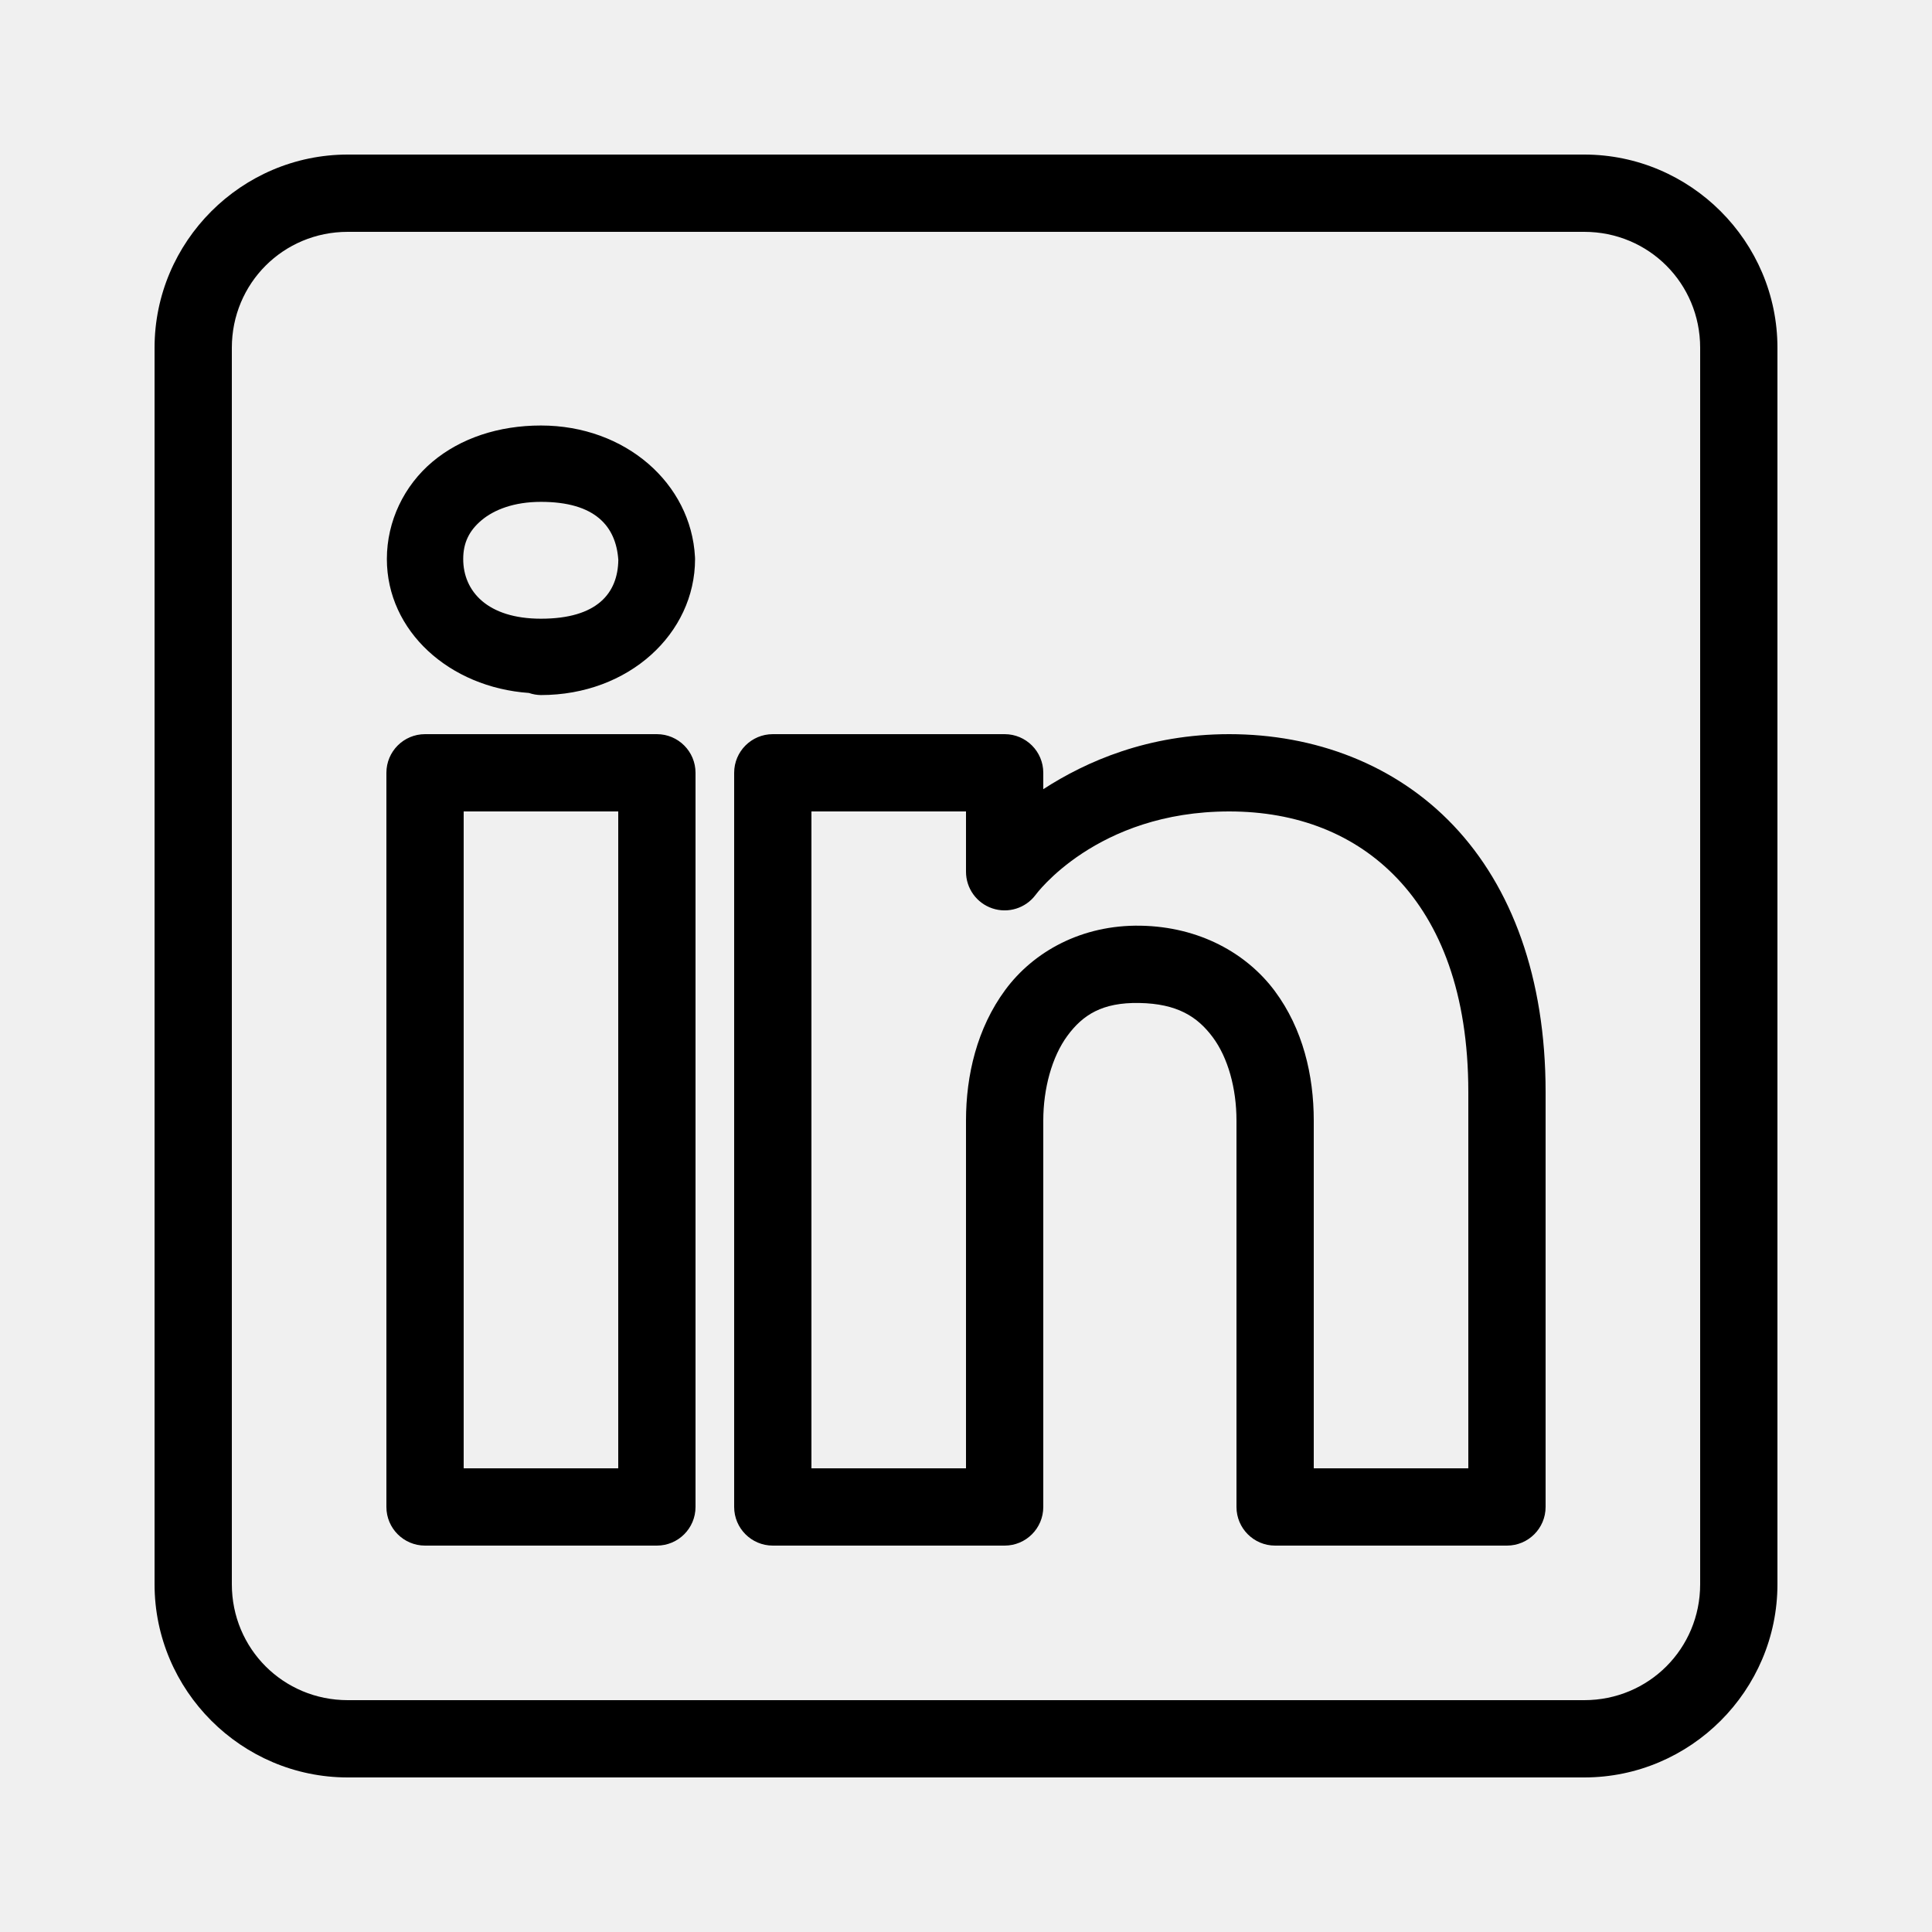
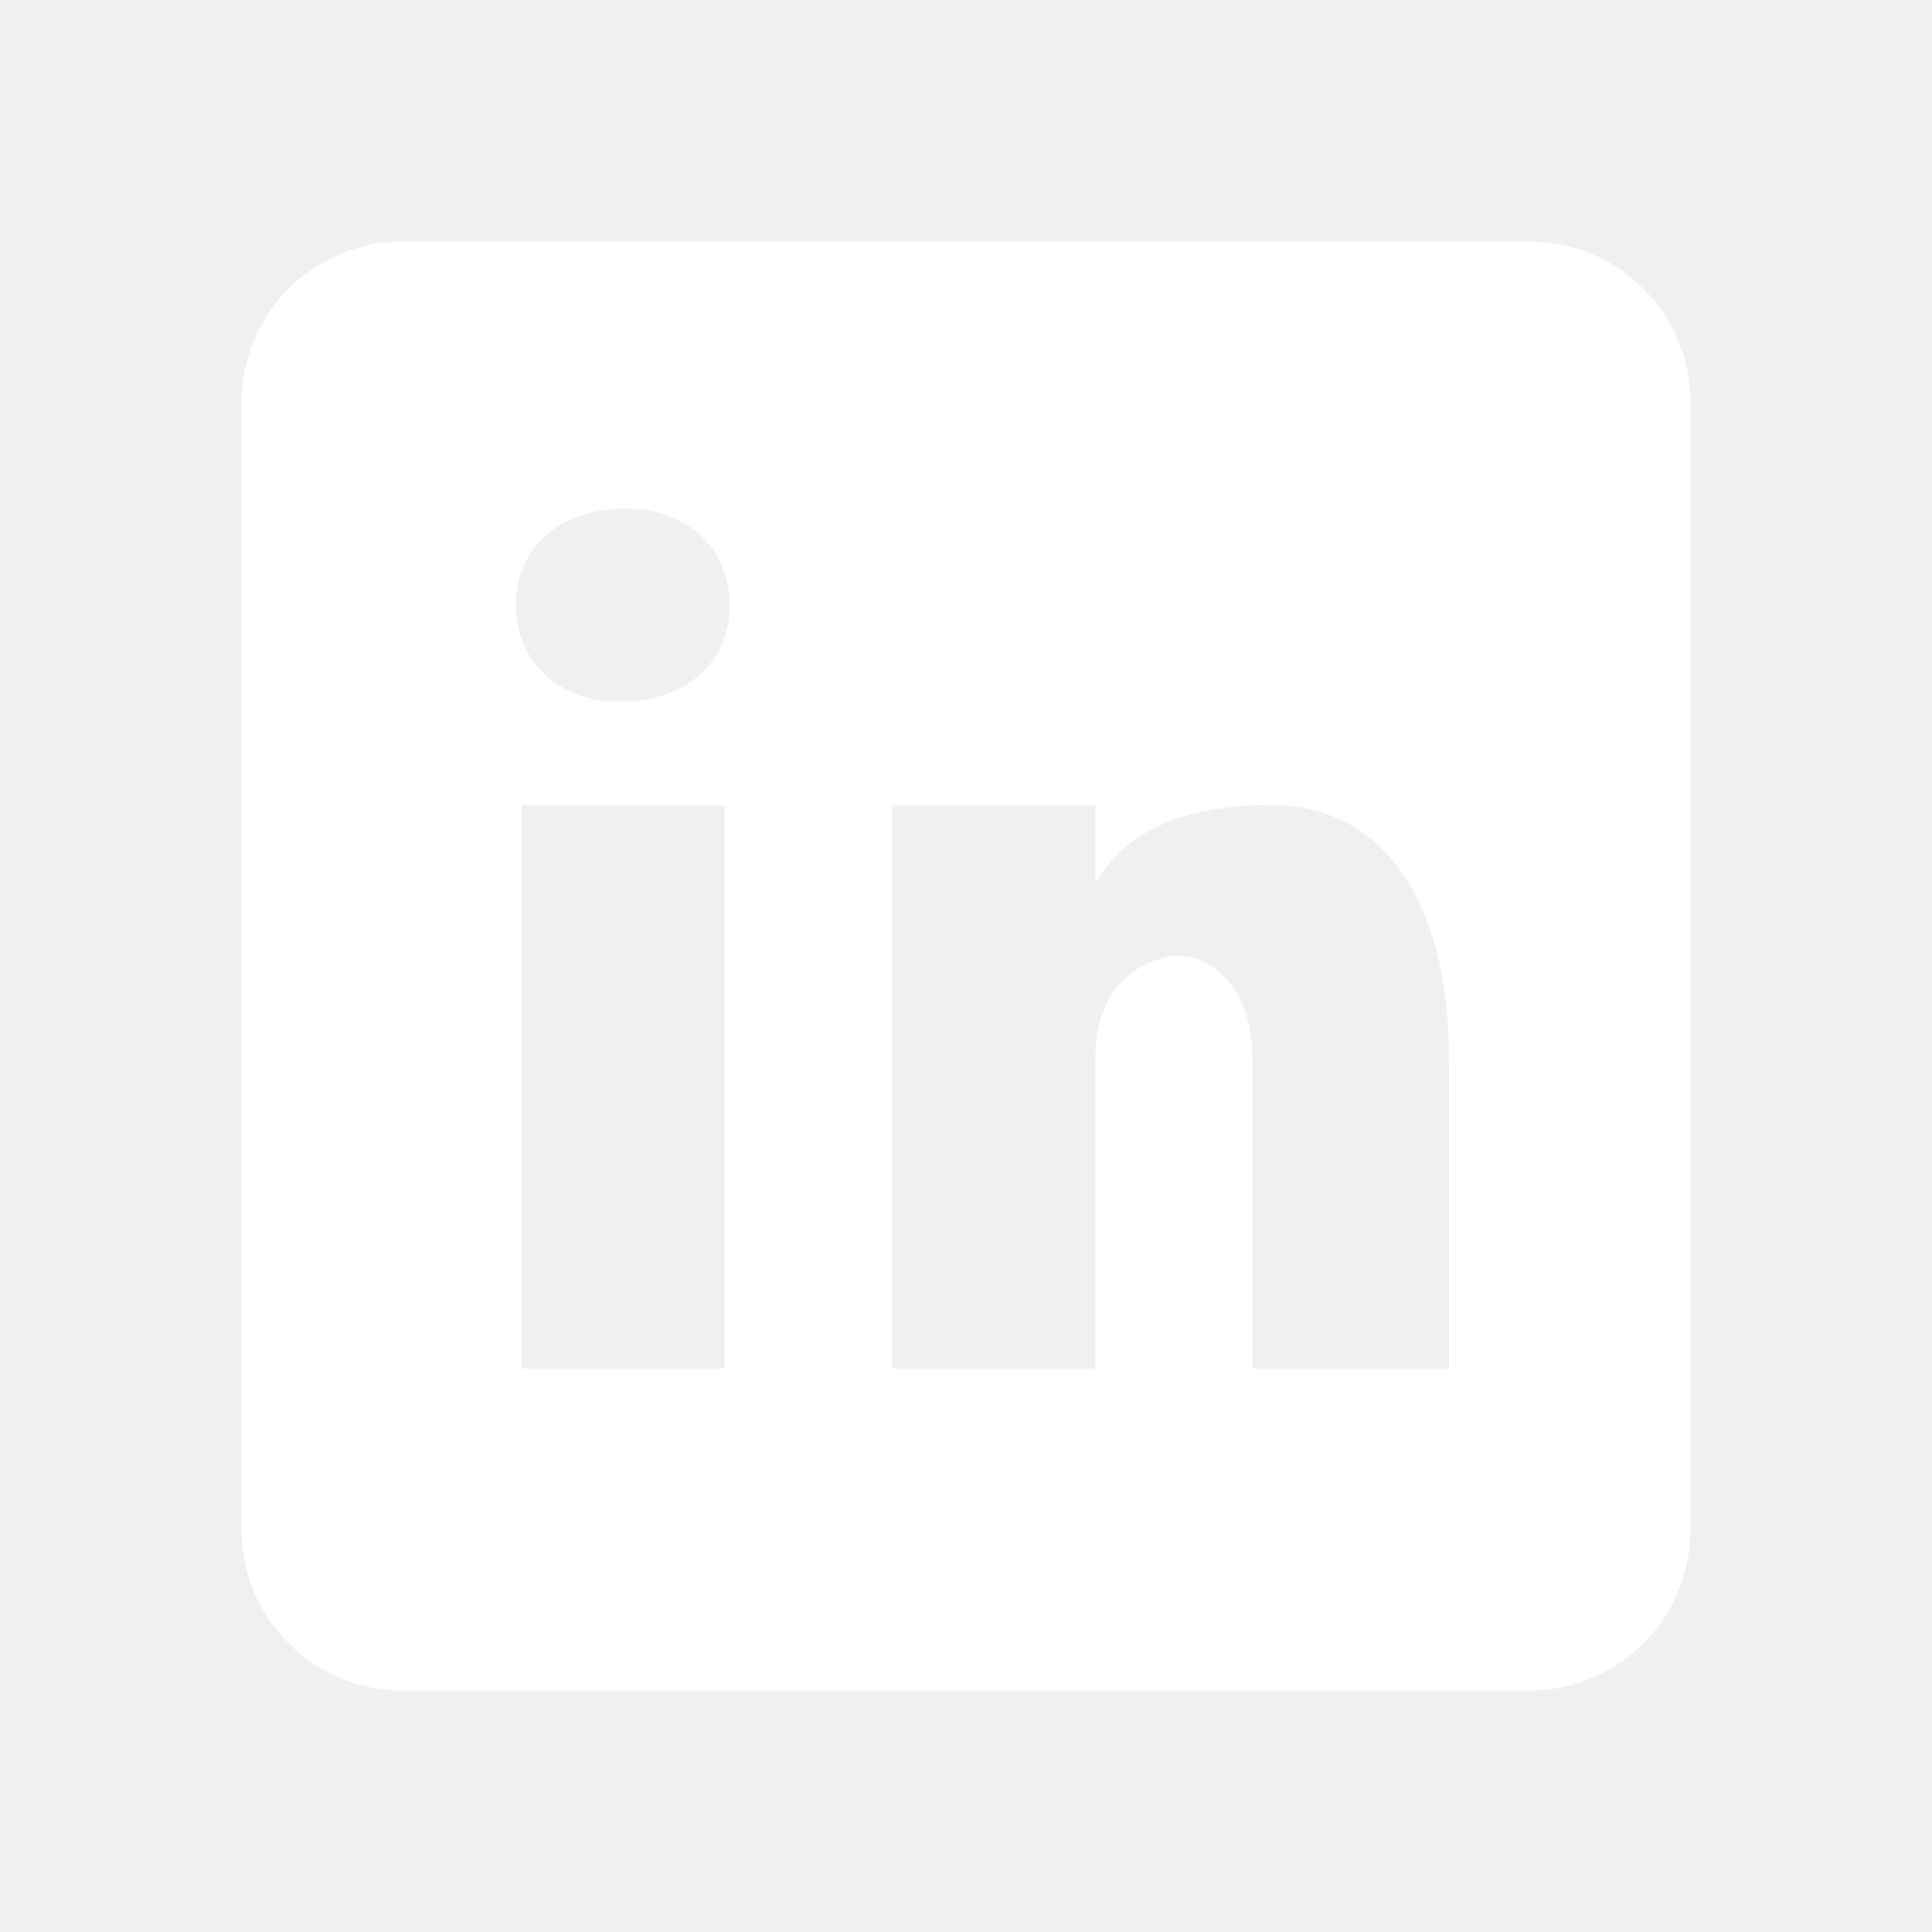
- <svg xmlns="http://www.w3.org/2000/svg" viewBox="0 0 50 50" width="50px" height="50px">
-   <path d="M 9 4 C 6.25 4 4 6.25 4 9 L 4 41 C 4 43.75 6.25 46 9 46 L 41 46 C 43.75 46 46 43.75 46 41 L 46 9 C 46 6.25 43.75 4 41 4 L 9 4 z M 9 6 L 41 6 C 42.668 6 44 7.332 44 9 L 44 41 C 44 42.668 42.668 44 41 44 L 9 44 C 7.332 44 6 42.668 6 41 L 6 9 C 6 7.332 7.332 6 9 6 z M 14 11.012 C 12.905 11.012 11.919 11.339 11.189 11.953 C 10.46 12.567 10.012 13.485 10.012 14.467 C 10.012 16.334 11.631 17.79 13.691 17.934 A 0.988 0.988 0 0 0 13.695 17.936 A 0.988 0.988 0 0 0 14 17.988 C 16.273 17.988 17.988 16.396 17.988 14.467 A 0.988 0.988 0 0 0 17.986 14.414 C 17.885 12.514 16.19 11.012 14 11.012 z M 14 12.988 C 15.392 12.988 15.942 13.61 16.002 14.492 C 15.99 15.348 15.46 16.012 14 16.012 C 12.615 16.012 11.988 15.302 11.988 14.467 C 11.988 14.049 12.141 13.734 12.461 13.465 C 12.781 13.195 13.295 12.988 14 12.988 z M 11 19 A 1 1 0 0 0 10 20 L 10 39 A 1 1 0 0 0 11 40 L 17 40 A 1 1 0 0 0 18 39 L 18 33.135 L 18 20 A 1 1 0 0 0 17 19 L 11 19 z M 20 19 A 1 1 0 0 0 19 20 L 19 39 A 1 1 0 0 0 20 40 L 26 40 A 1 1 0 0 0 27 39 L 27 29 C 27 28.17 27.226 27.345 27.625 26.805 C 28.024 26.264 28.526 25.94 29.482 25.957 C 30.468 25.974 30.99 26.312 31.385 26.842 C 31.78 27.372 32 28.167 32 29 L 32 39 A 1 1 0 0 0 33 40 L 39 40 A 1 1 0 0 0 40 39 L 40 28.262 C 40 25.3 39.123 22.954 37.619 21.367 C 36.115 19.78 34.024 19 31.812 19 C 29.71 19 28.111 19.705 27 20.424 L 27 20 A 1 1 0 0 0 26 19 L 20 19 z M 12 21 L 16 21 L 16 33.135 L 16 38 L 12 38 L 12 21 z M 21 21 L 25 21 L 25 22.561 A 1 1 0 0 0 26.799 23.162 C 26.799 23.162 28.369 21 31.812 21 C 33.566 21 35.069 21.583 36.168 22.742 C 37.267 23.902 38 25.688 38 28.262 L 38 38 L 34 38 L 34 29 C 34 27.833 33.72 26.627 32.99 25.646 C 32.26 24.666 31.032 23.983 29.518 23.957 C 27.996 23.93 26.748 24.627 26.016 25.619 C 25.284 26.611 25 27.83 25 29 L 25 38 L 21 38 L 21 21 z" />
+ <svg xmlns="http://www.w3.org/2000/svg" fill="#FFFFFF" viewBox="0 0 24 24" width="24px" height="24px">
+   <path d="M19,3H5C3.895,3,3,3.895,3,5v14c0,1.105,0.895,2,2,2h14c1.105,0,2-0.895,2-2V5C21,3.895,20.105,3,19,3z M9,17H6.477v-7H9 V17z M7.694,8.717c-0.771,0-1.286-0.514-1.286-1.2s0.514-1.2,1.371-1.2c0.771,0,1.286,0.514,1.286,1.2S8.551,8.717,7.694,8.717z M18,17h-2.442v-3.826c0-1.058-0.651-1.302-0.895-1.302s-1.058,0.163-1.058,1.302c0,0.163,0,3.826,0,3.826h-2.523v-7h2.523v0.977 C13.93,10.407,14.581,10,15.802,10C17.023,10,18,10.977,18,13.174V17z" />
</svg>
